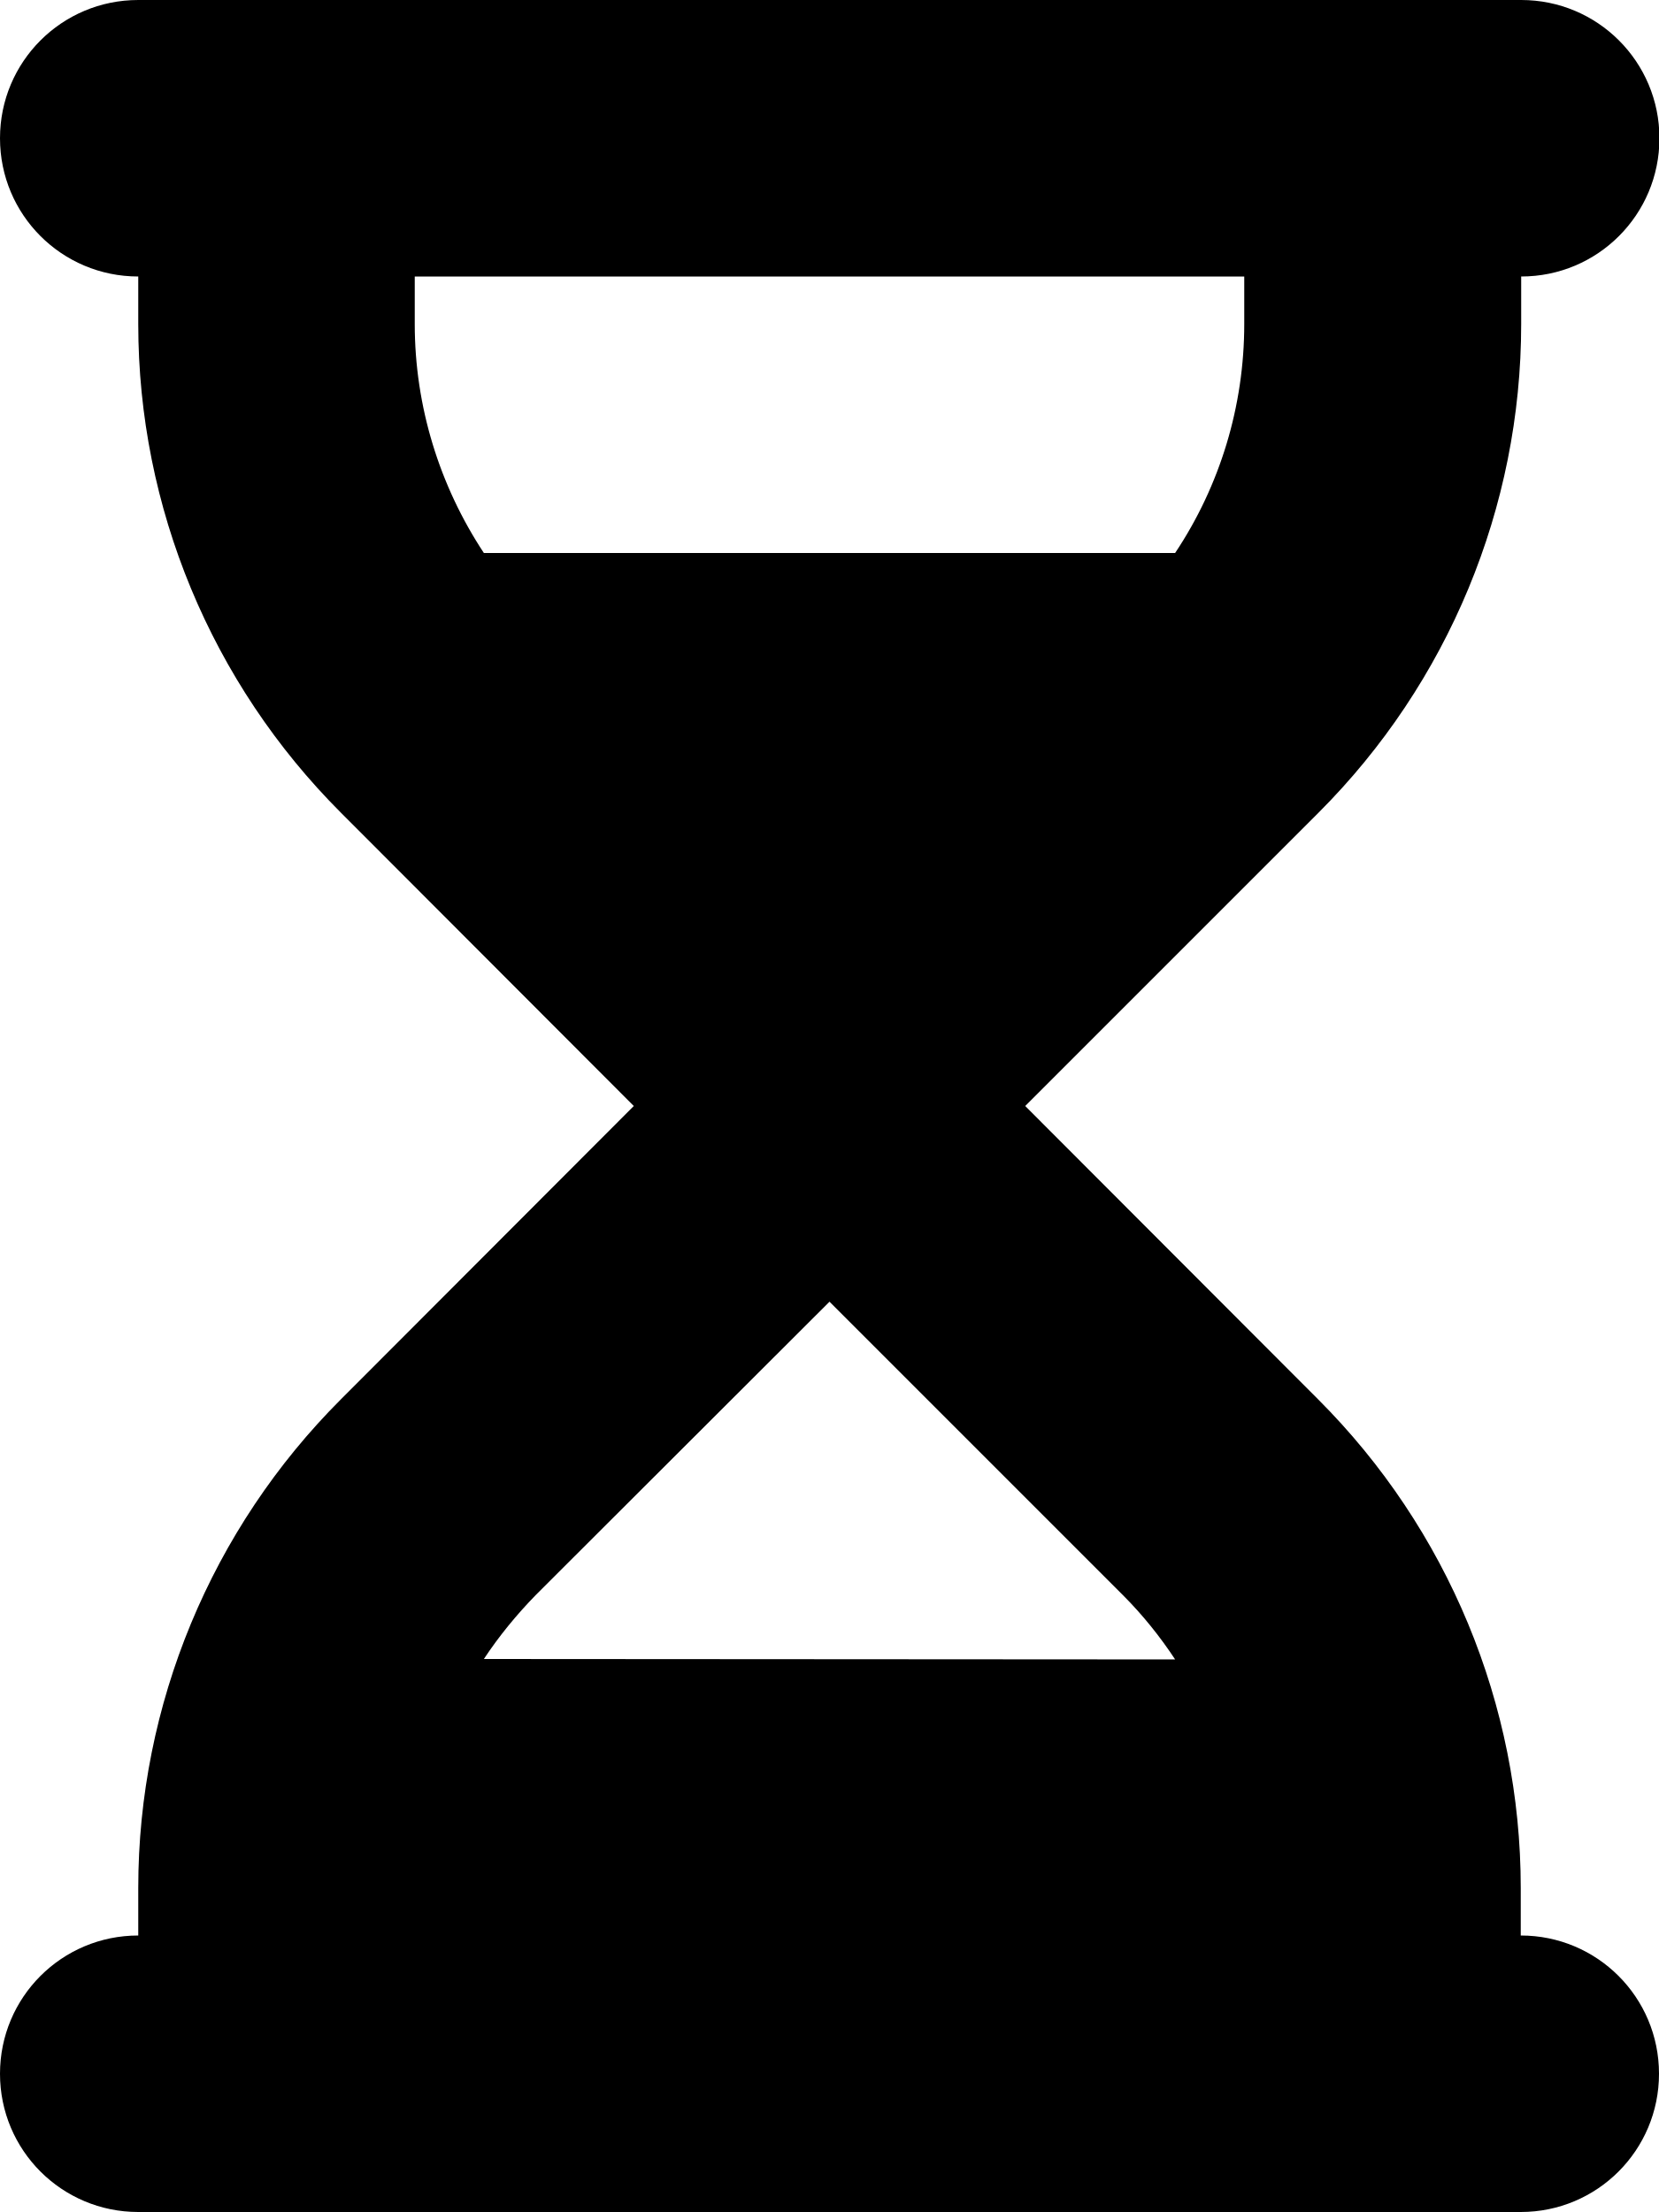
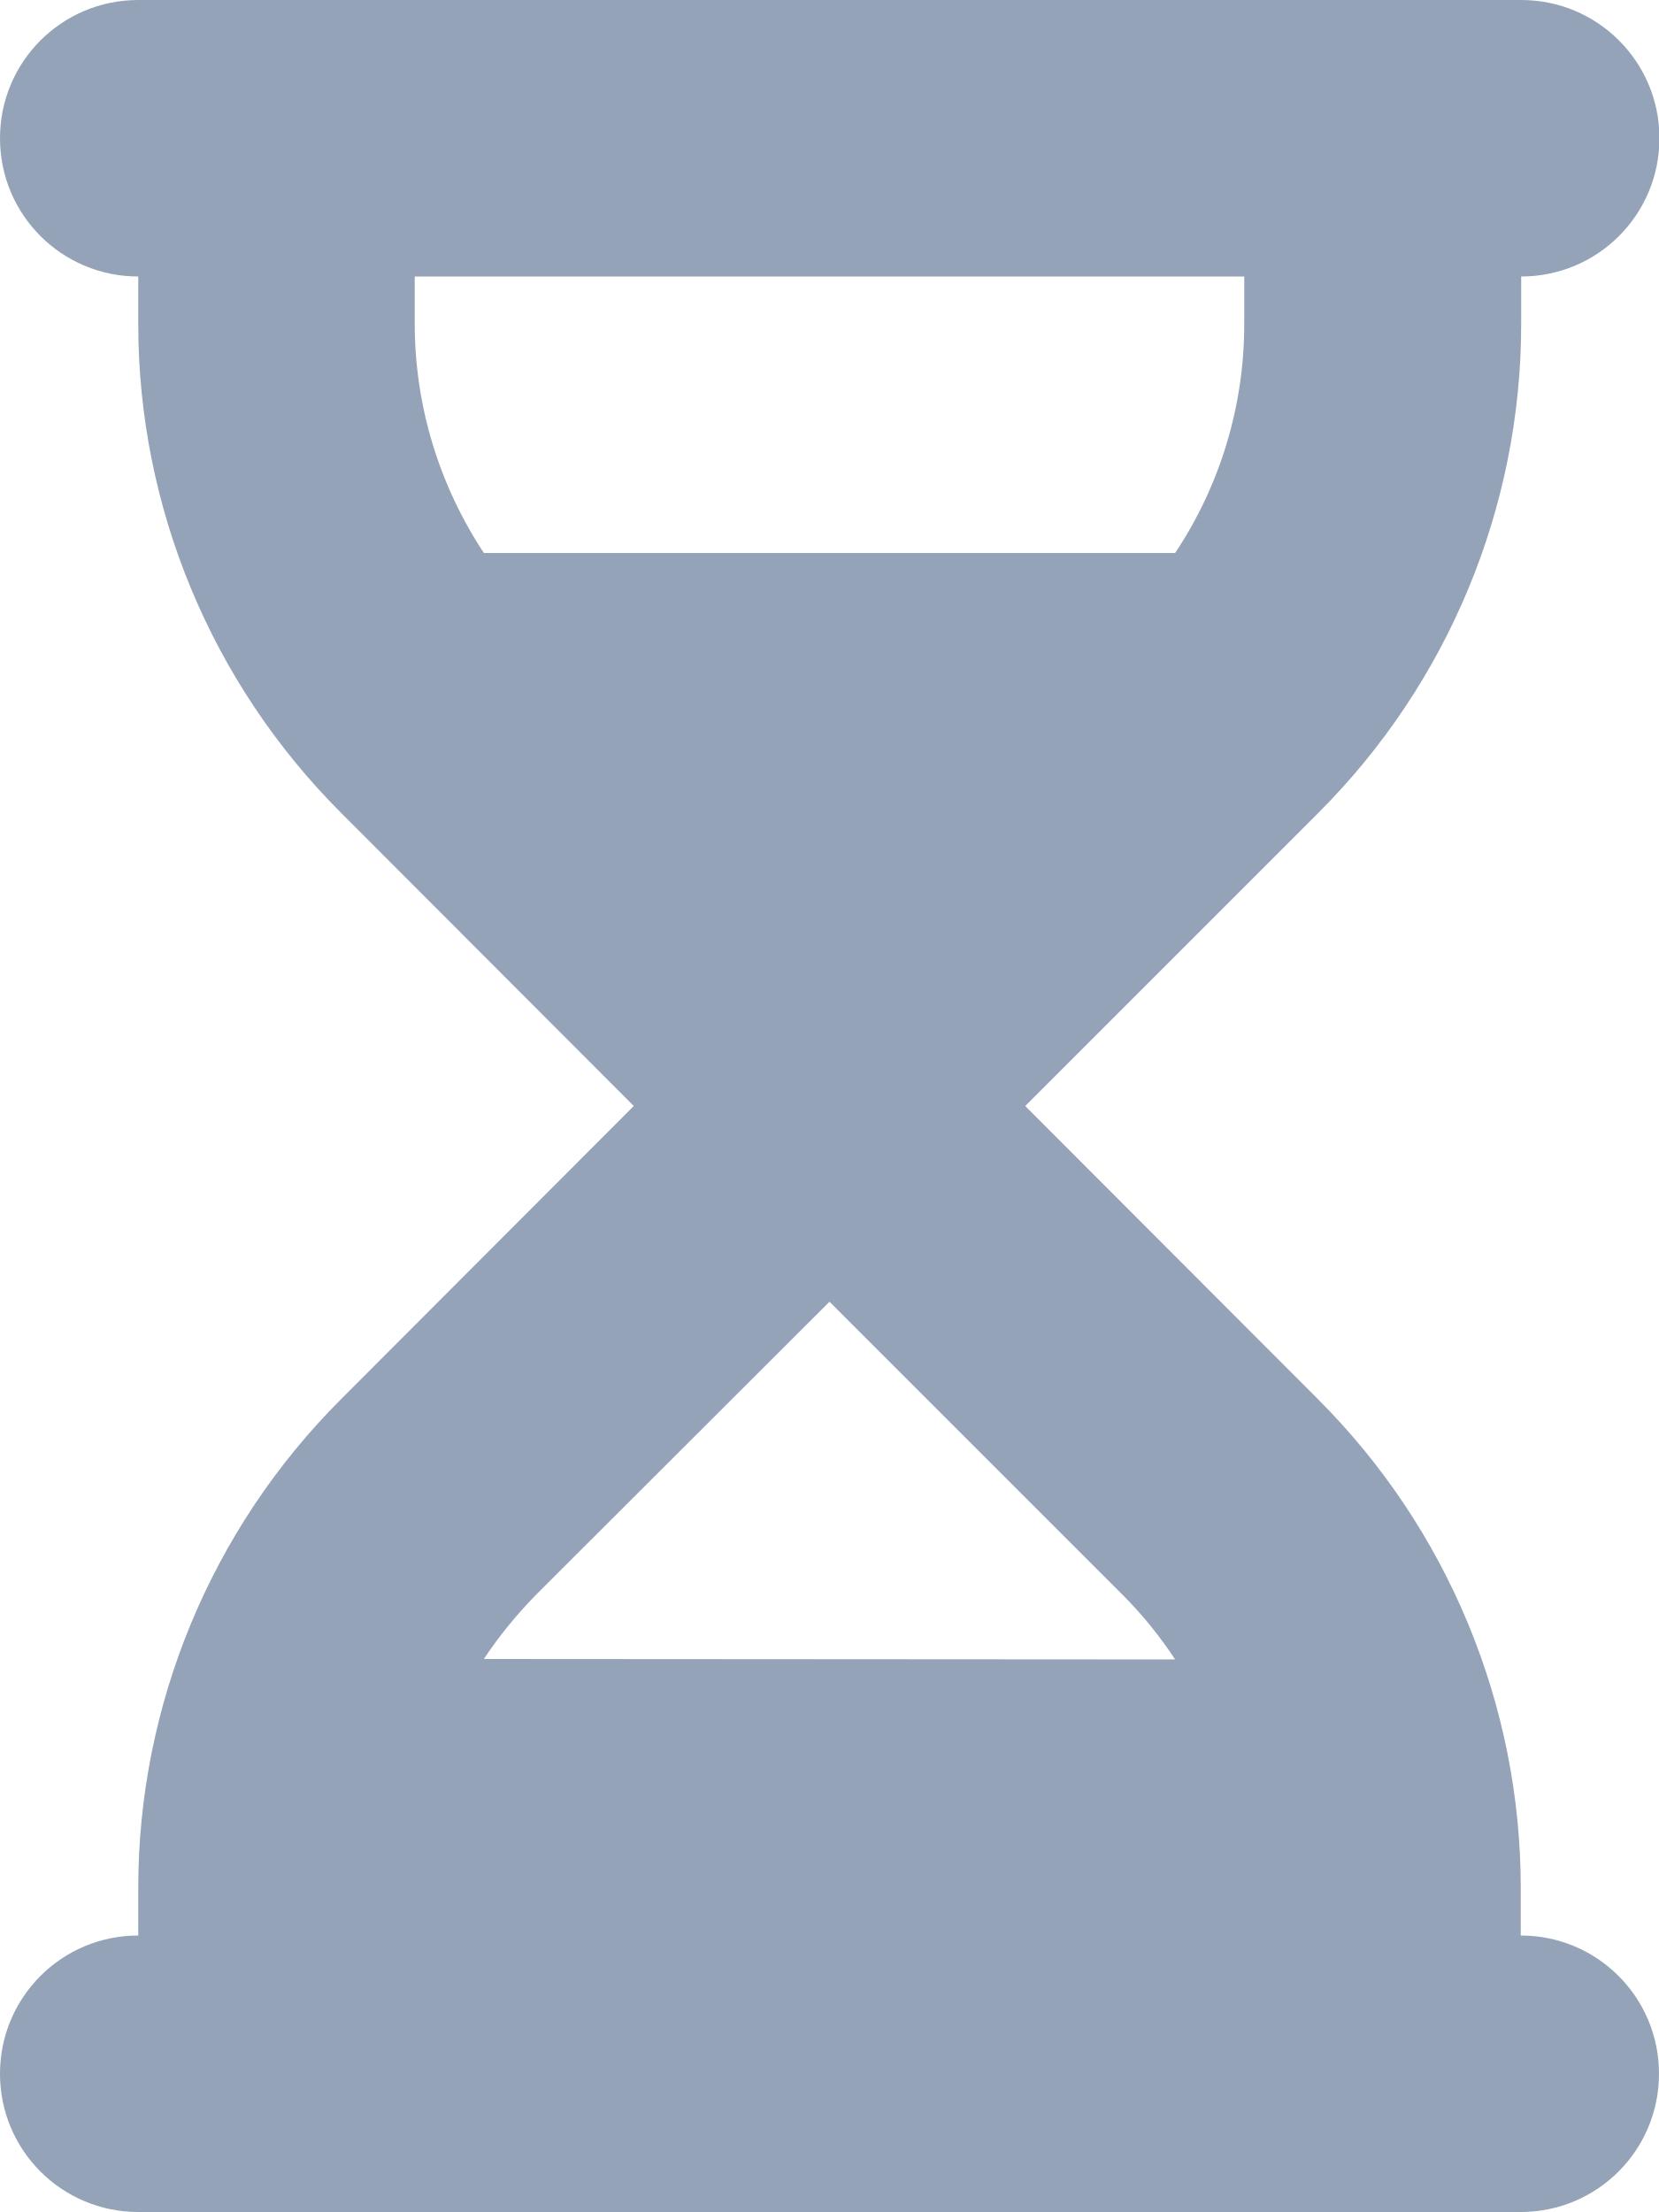
<svg xmlns="http://www.w3.org/2000/svg" viewBox="0 0 384 512">
-   <path d="M32 0C14.3 0 0 14.3 0 32S14.3 64 32 64l0 11c0 42.4 16.9 83.1 46.9 113.1L146.7 256 78.9 323.9C48.9 353.9 32 394.6 32 437l0 11c-17.7 0-32 14.3-32 32s14.3 32 32 32l32 0 256 0 32 0c17.7 0 32-14.3 32-32s-14.3-32-32-32l0-11c0-42.4-16.9-83.1-46.9-113.1L237.3 256l67.9-67.9c30-30 46.9-70.7 46.9-113.1l0-11c17.7 0 32-14.3 32-32s-14.3-32-32-32L320 0 64 0 32 0zM96 75l0-11 192 0 0 11c0 19-5.6 37.4-16 53L112 128c-10.3-15.6-16-34-16-53zm16 309c3.5-5.3 7.6-10.3 12.1-14.9L192 301.3l67.9 67.9c4.6 4.6 8.6 9.6 12.1 14.9L112 384z" />
+   <path fill="#94a3b8" d="M32 0C14.3 0 0 14.3 0 32S14.3 64 32 64l0 11c0 42.4 16.9 83.1 46.9 113.1L146.7 256 78.9 323.9C48.9 353.9 32 394.6 32 437l0 11c-17.7 0-32 14.3-32 32s14.3 32 32 32l32 0 256 0 32 0c17.7 0 32-14.3 32-32s-14.3-32-32-32l0-11c0-42.4-16.9-83.1-46.9-113.1L237.3 256l67.9-67.9c30-30 46.9-70.7 46.9-113.1l0-11c17.7 0 32-14.3 32-32s-14.3-32-32-32L320 0 64 0 32 0zM96 75l0-11 192 0 0 11c0 19-5.6 37.4-16 53L112 128c-10.3-15.6-16-34-16-53zm16 309c3.5-5.3 7.6-10.3 12.1-14.9L192 301.3l67.9 67.9c4.6 4.6 8.6 9.6 12.1 14.9L112 384z" />
</svg>
